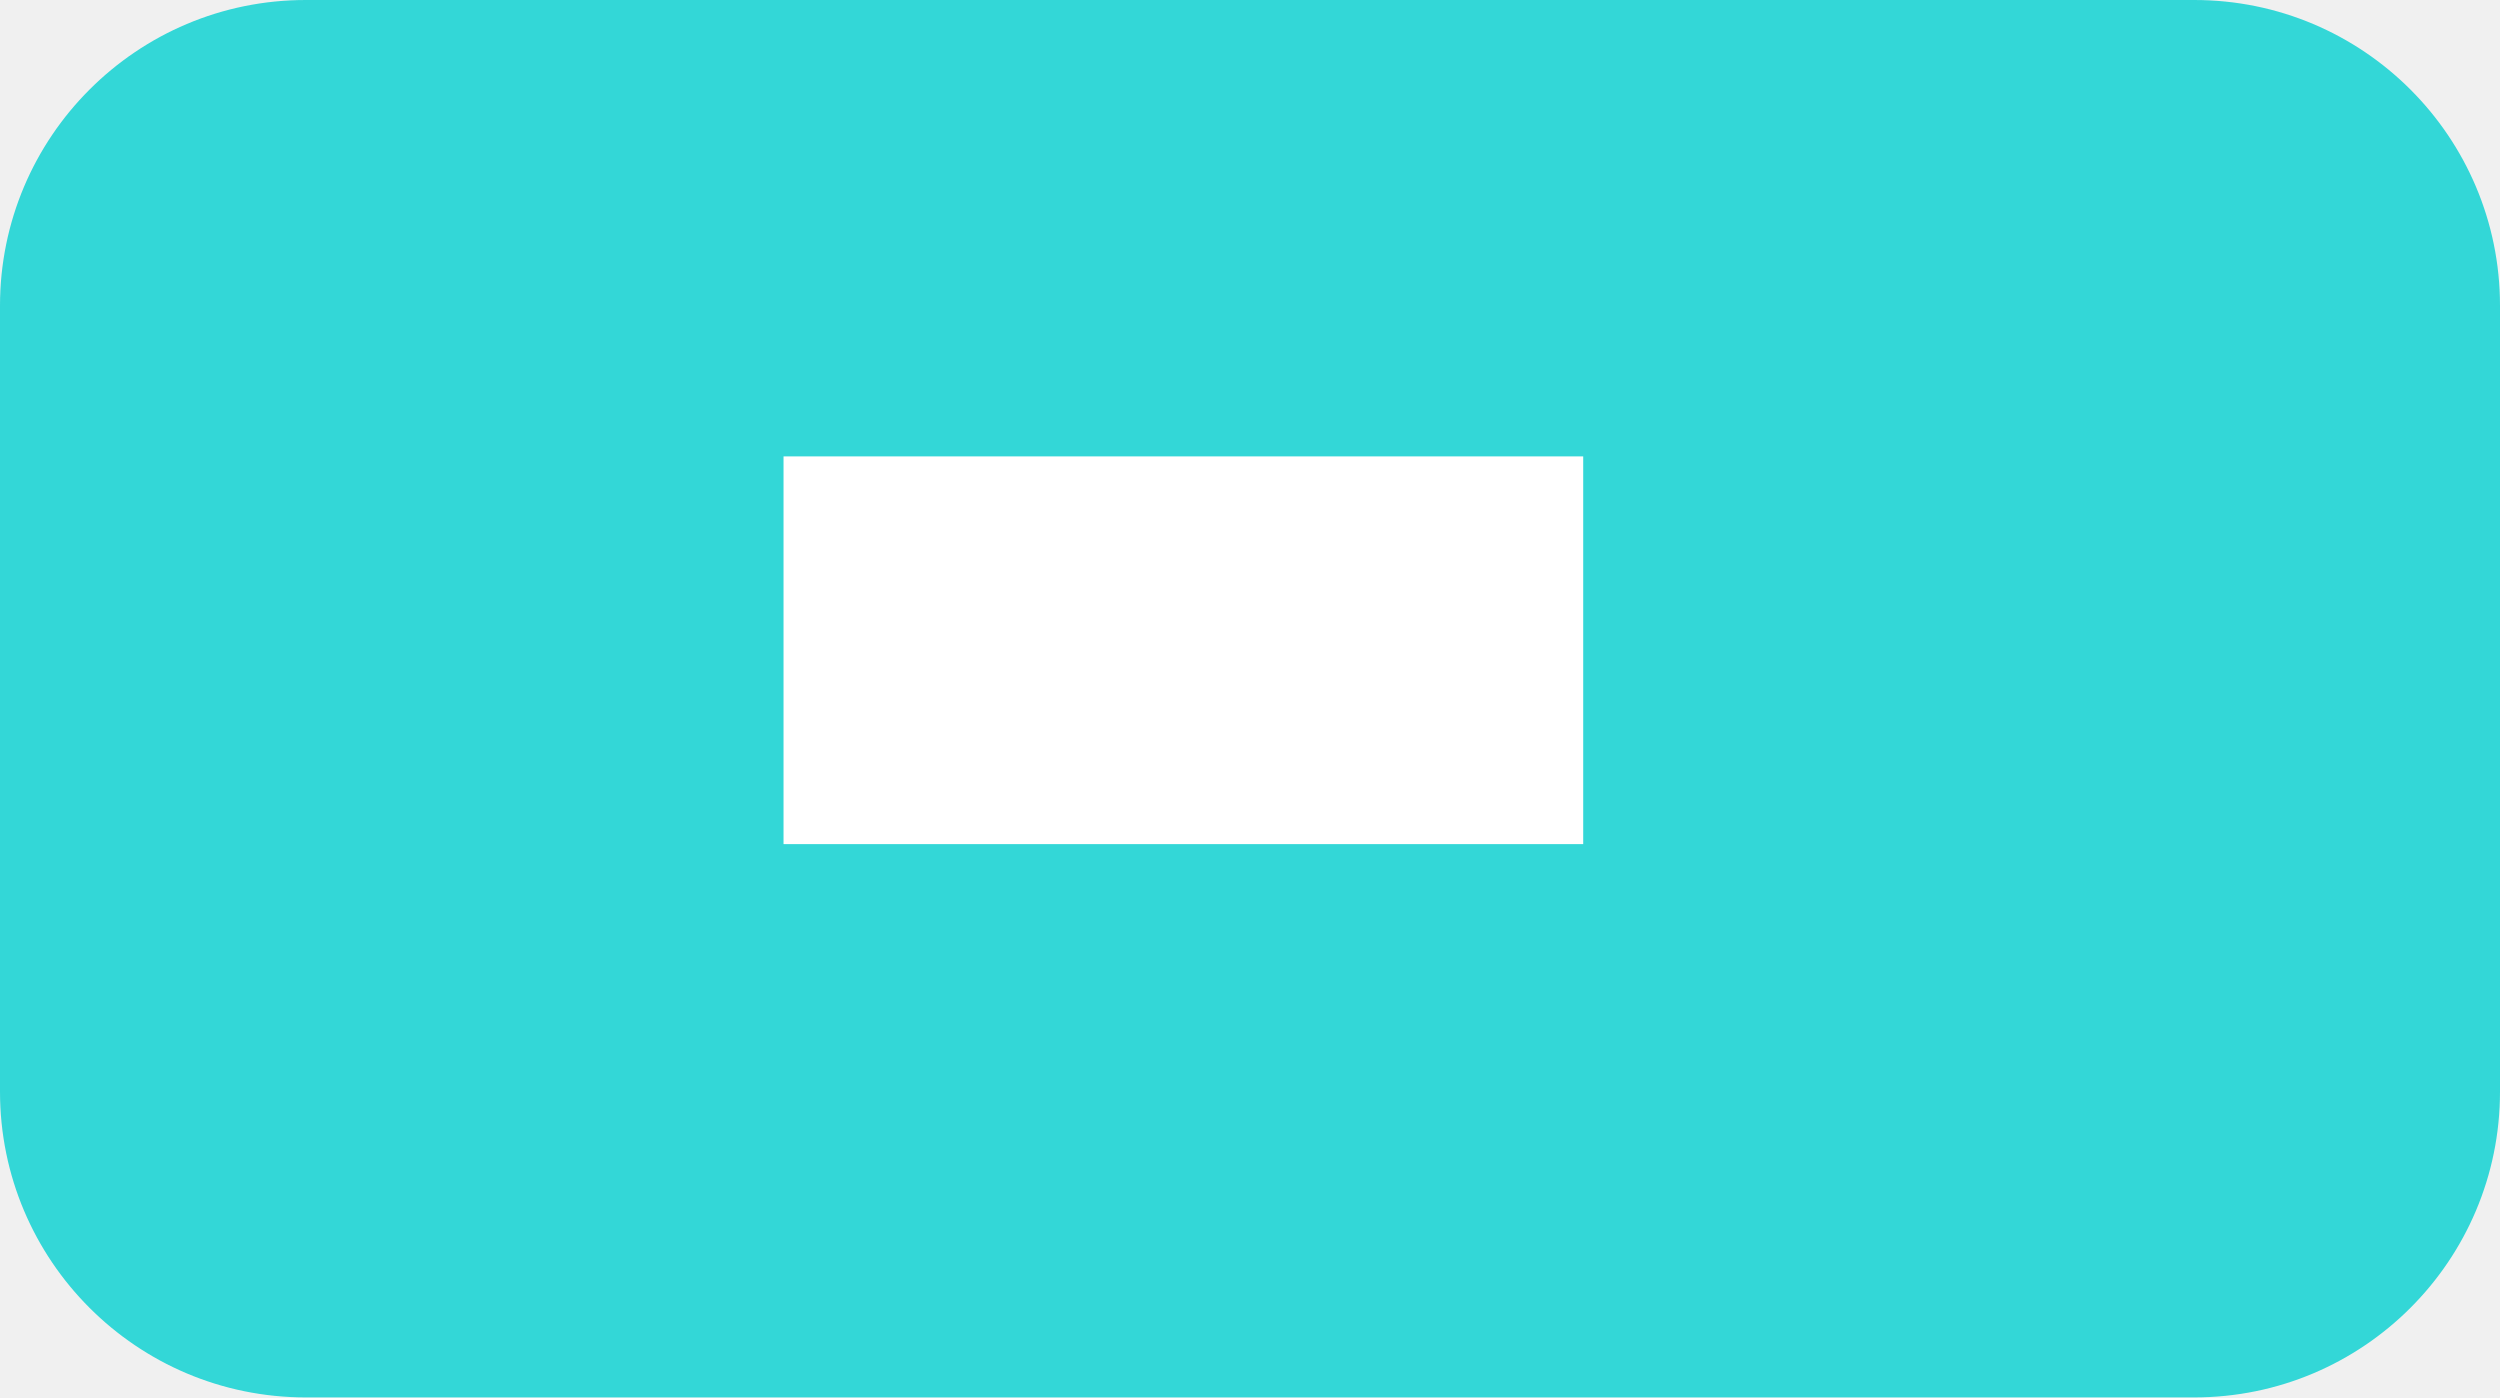
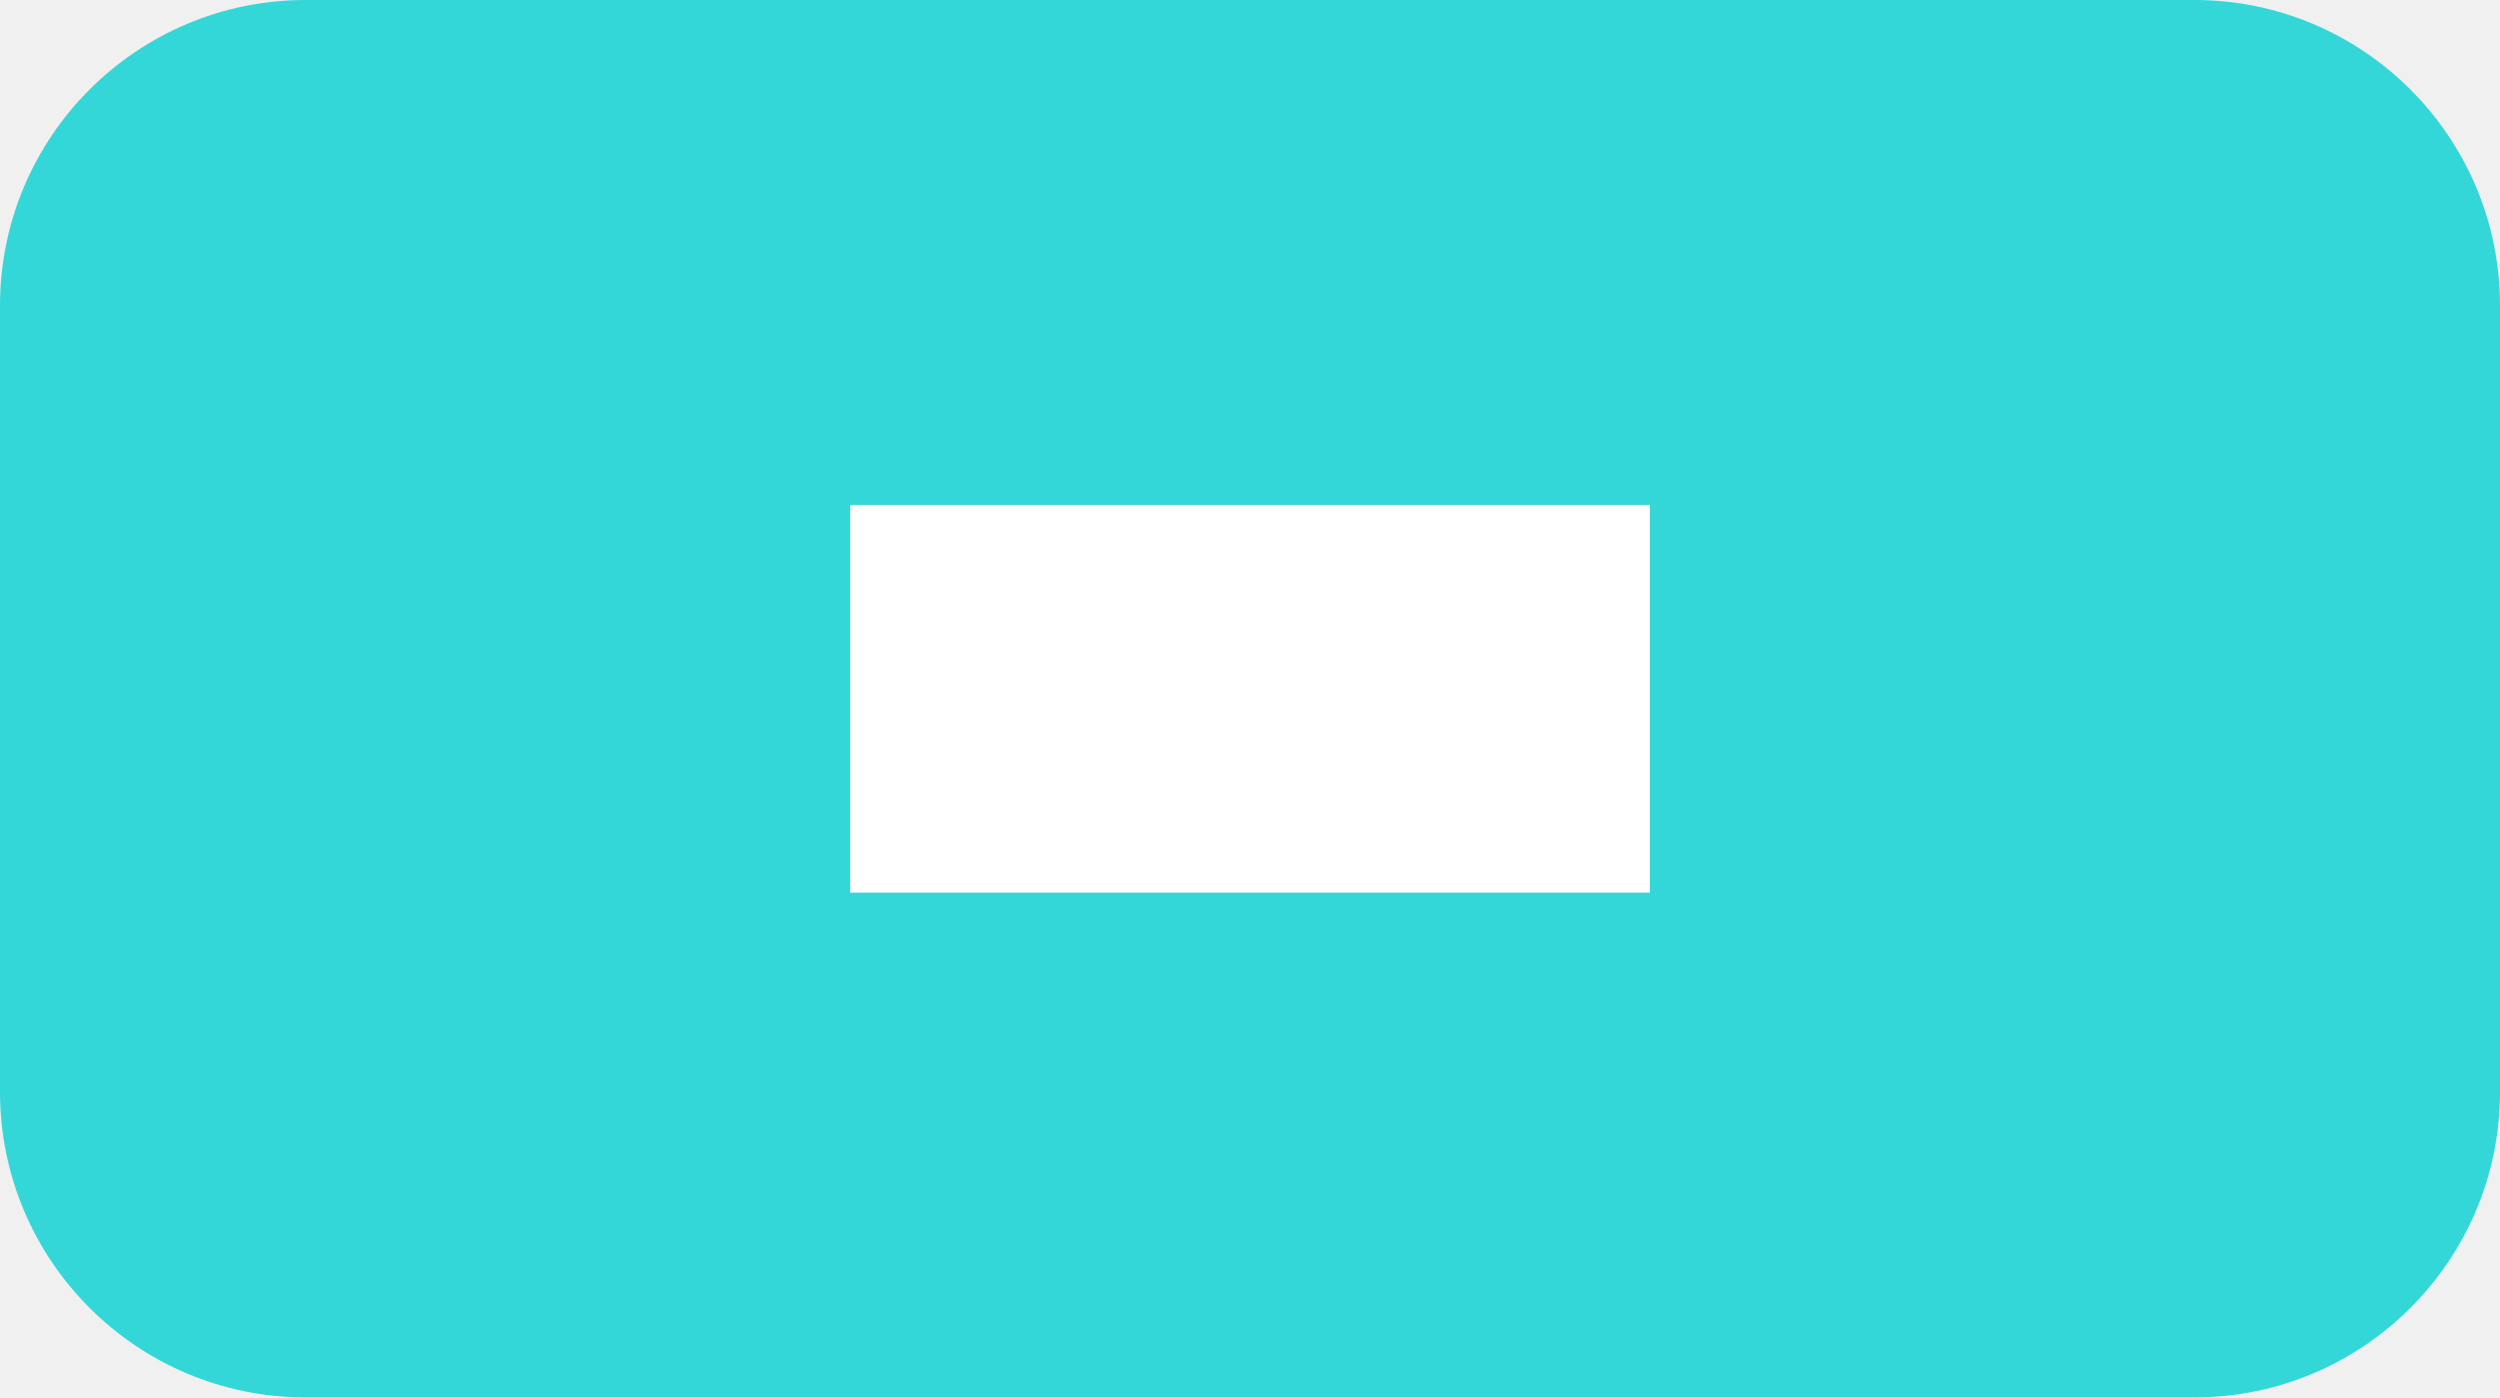
<svg xmlns="http://www.w3.org/2000/svg" width="165.44mm" height="92.475mm" version="1.1" viewBox="0 0 165.44 92.475">
  <g transform="translate(-31.003 -73.028)">
    <rect x="31.003" y="73.028" width="165.44" height="92.475" ry="20.234" fill="#33d7d7" />
-     <rect x="82.854" y="103.23" width="52.919" height="25.658" ry="0" fill="#fff" />
+     <rect x="87.263" y="106.44" width="52.919" height="25.658" ry="0" fill="#fff" />
  </g>
</svg>
